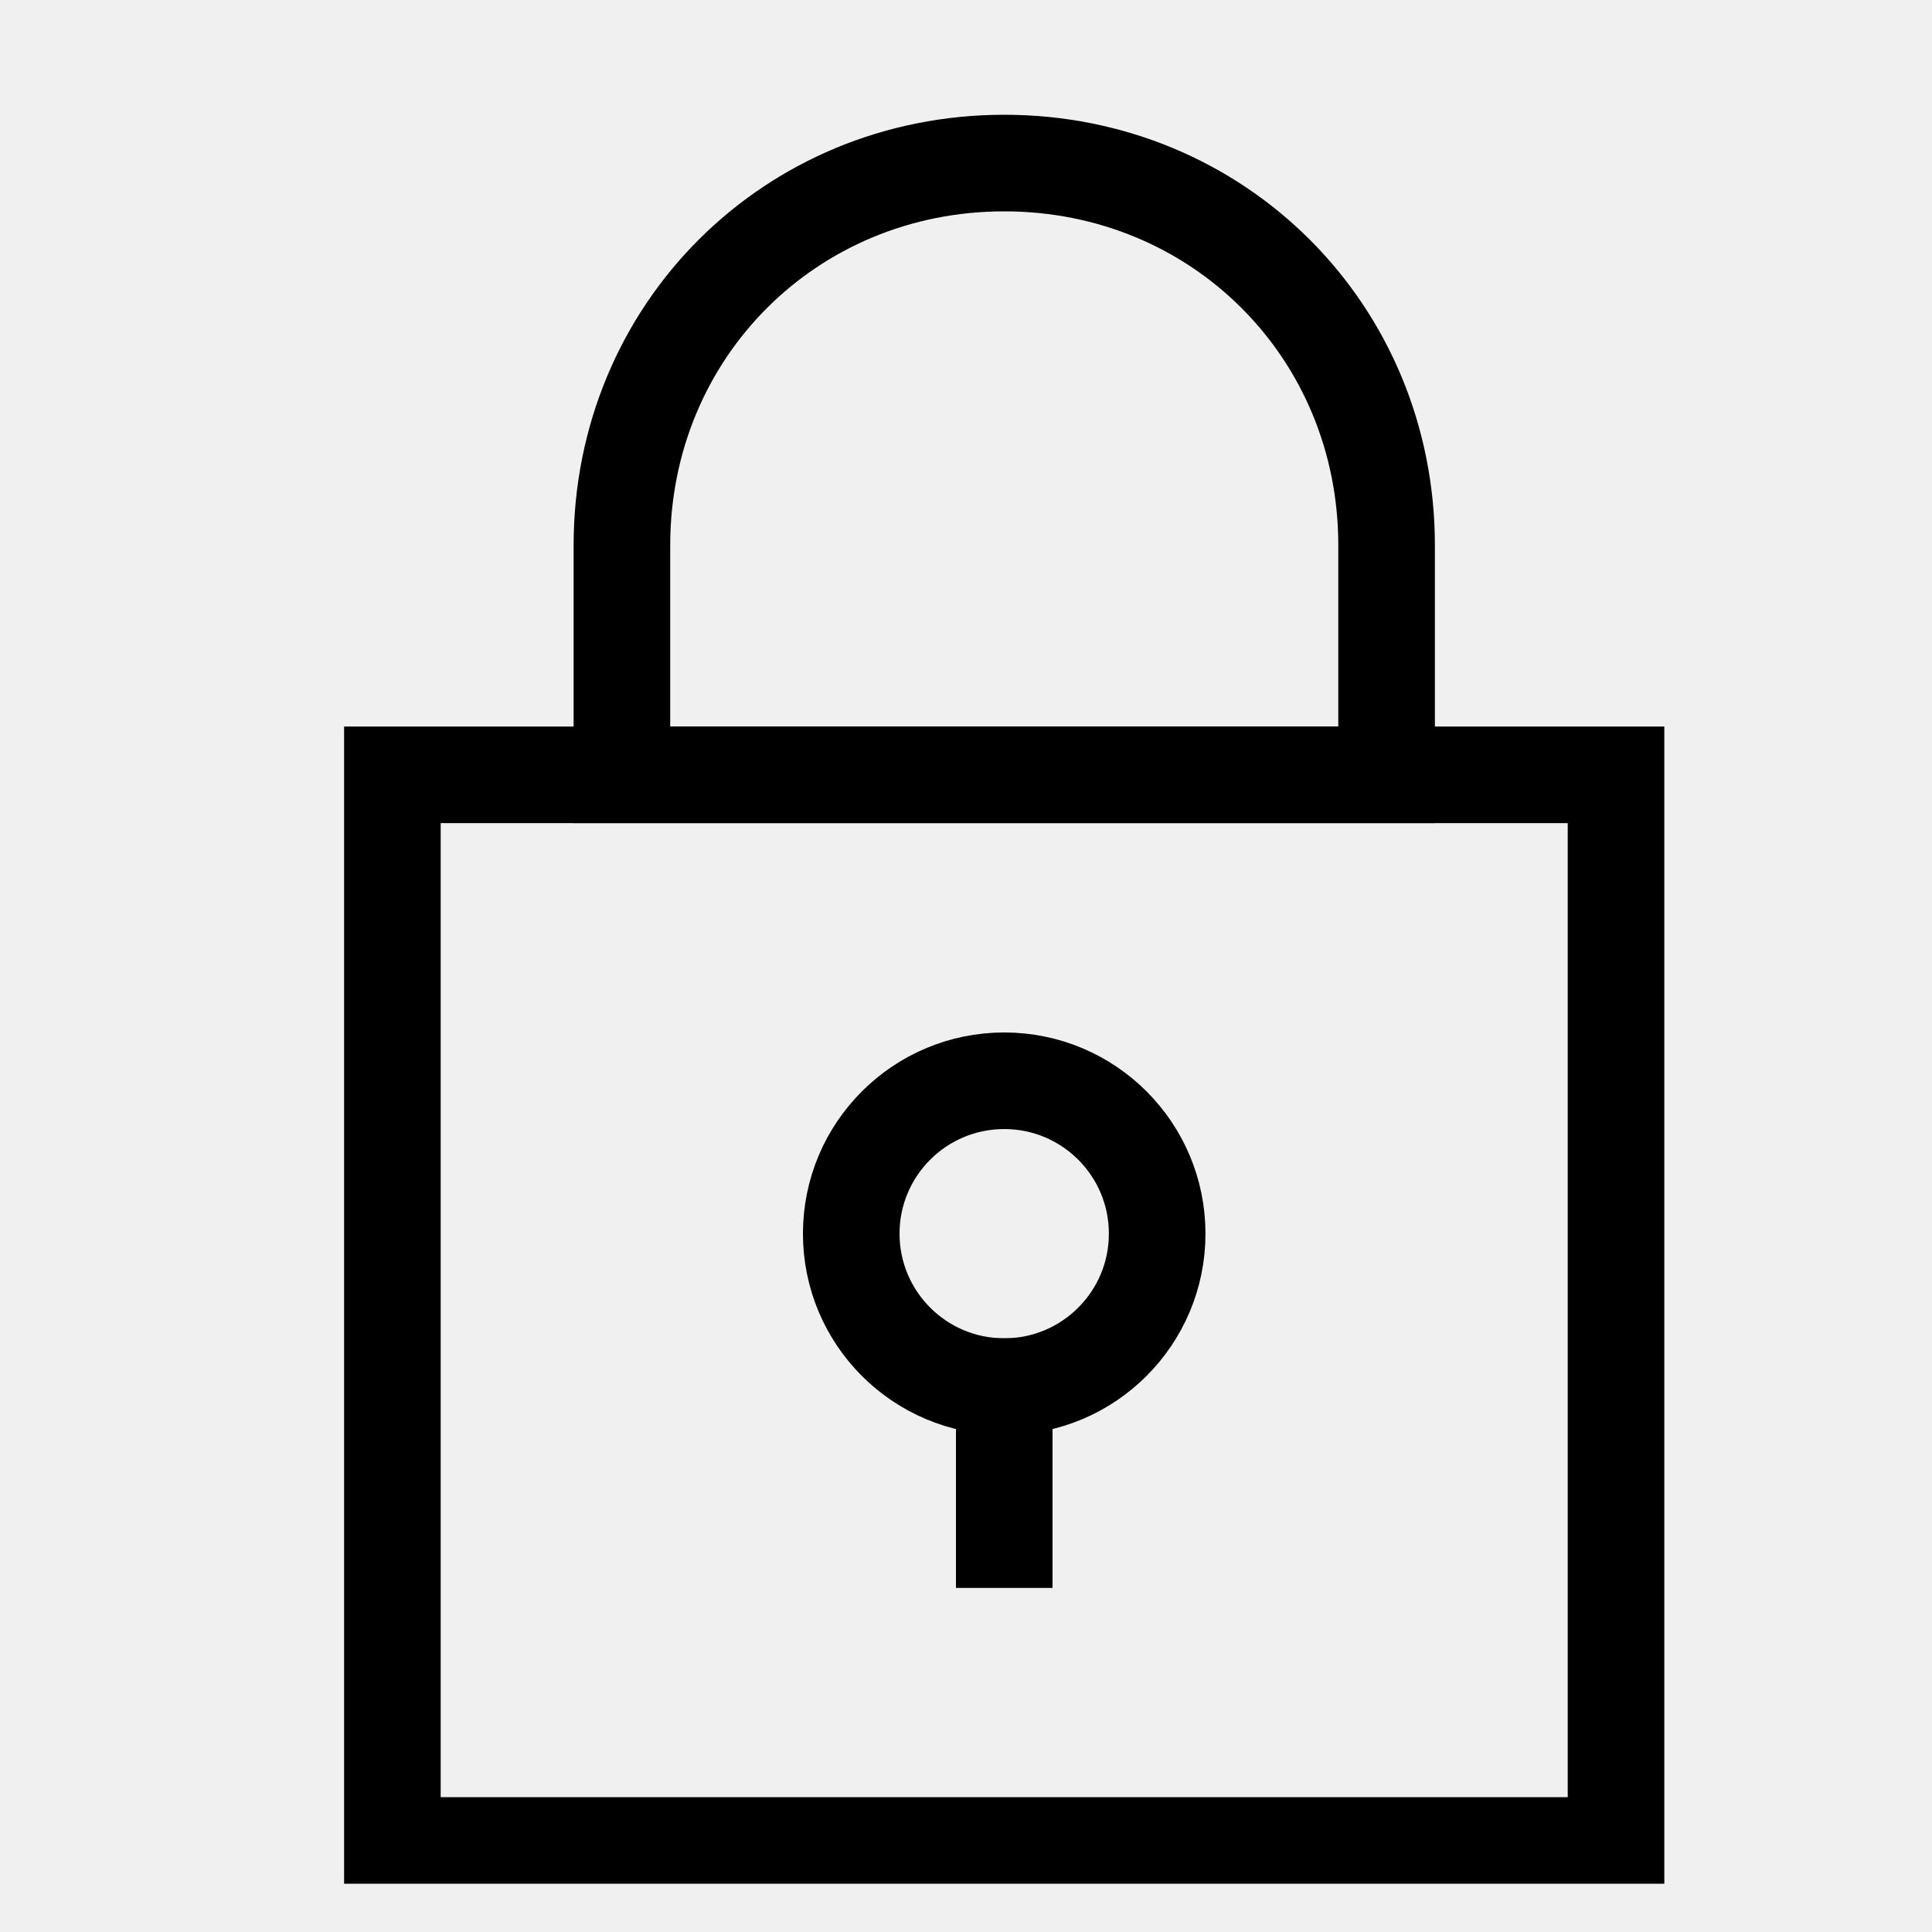
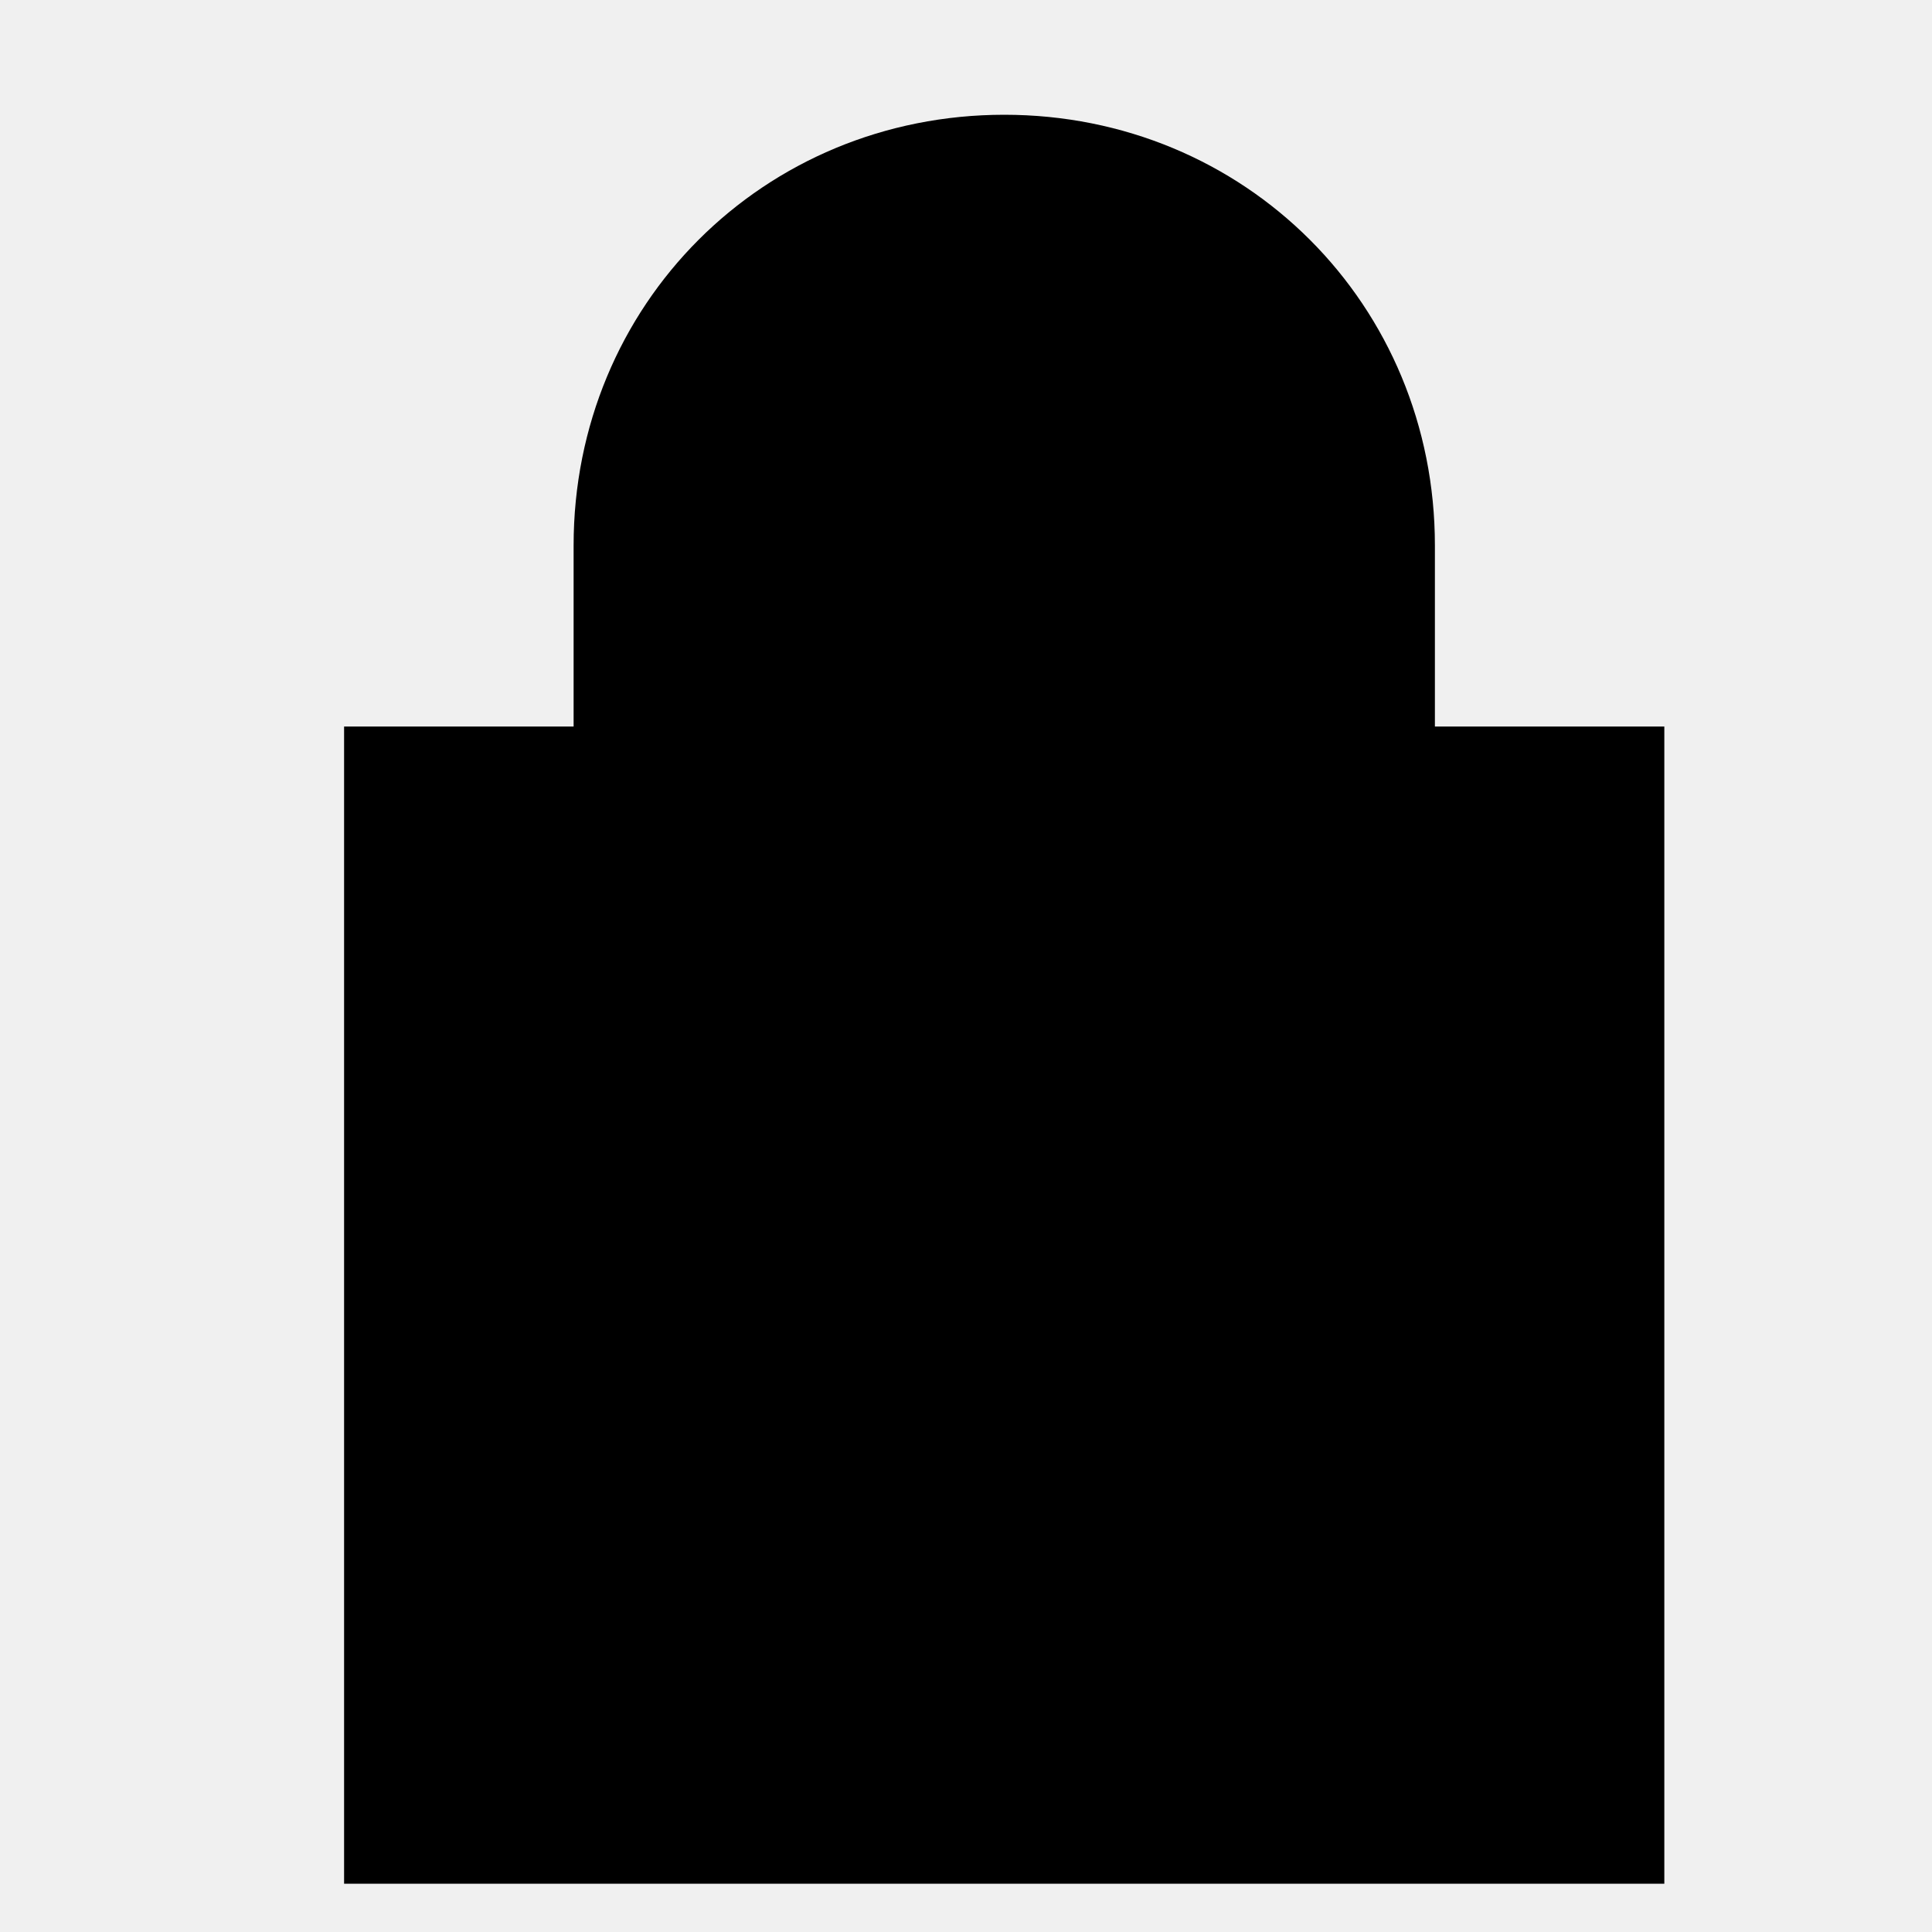
- <svg xmlns="http://www.w3.org/2000/svg" width="20" height="20" viewBox="0 0 20 20" fill="none">
+ <svg xmlns="http://www.w3.org/2000/svg" width="20" height="20" viewBox="0 0 20 20">
  <g clip-path="url(#clip0_1_38)">
-     <path d="M10.396 1.688C8.179 1.688 6.438 3.429 6.438 5.646V8.021H14.354V5.646C14.354 3.429 12.613 1.688 10.396 1.688Z" stroke="black" stroke-miterlimit="10" stroke-linecap="square" />
-     <path d="M16.729 8.021H4.062V19.104H16.729V8.021Z" stroke="black" stroke-miterlimit="10" stroke-linecap="square" />
-     <path d="M10.396 14.354C11.27 14.354 11.979 13.645 11.979 12.771C11.979 11.896 11.27 11.188 10.396 11.188C9.521 11.188 8.812 11.896 8.812 12.771C8.812 13.645 9.521 14.354 10.396 14.354Z" stroke="black" stroke-miterlimit="10" stroke-linecap="square" />
-     <path d="M10.396 14.354V15.938" stroke="black" stroke-miterlimit="10" stroke-linecap="square" />
+     <path d="M10.396 1.688C8.179 1.688 6.438 3.429 6.438 5.646V8.021H14.354V5.646C14.354 3.429 12.613 1.688 10.396 1.688Z" stroke="currentColor" stroke-miterlimit="10" stroke-linecap="square" />
+     <path d="M16.729 8.021H4.062V19.104H16.729V8.021Z" stroke="currentColor" stroke-miterlimit="10" stroke-linecap="square" />
+     <path d="M10.396 14.354C11.27 14.354 11.979 13.645 11.979 12.771C11.979 11.896 11.27 11.188 10.396 11.188C9.521 11.188 8.812 11.896 8.812 12.771C8.812 13.645 9.521 14.354 10.396 14.354Z" stroke="currentColor" stroke-miterlimit="10" stroke-linecap="square" />
+     <path d="M10.396 14.354V15.938" stroke="currentColor" stroke-miterlimit="10" stroke-linecap="square" />
  </g>
  <defs>
    <clipPath id="clip0_1_38">
      <rect width="19" height="19" fill="white" transform="translate(0.5 0.5)" />
    </clipPath>
  </defs>
</svg>
